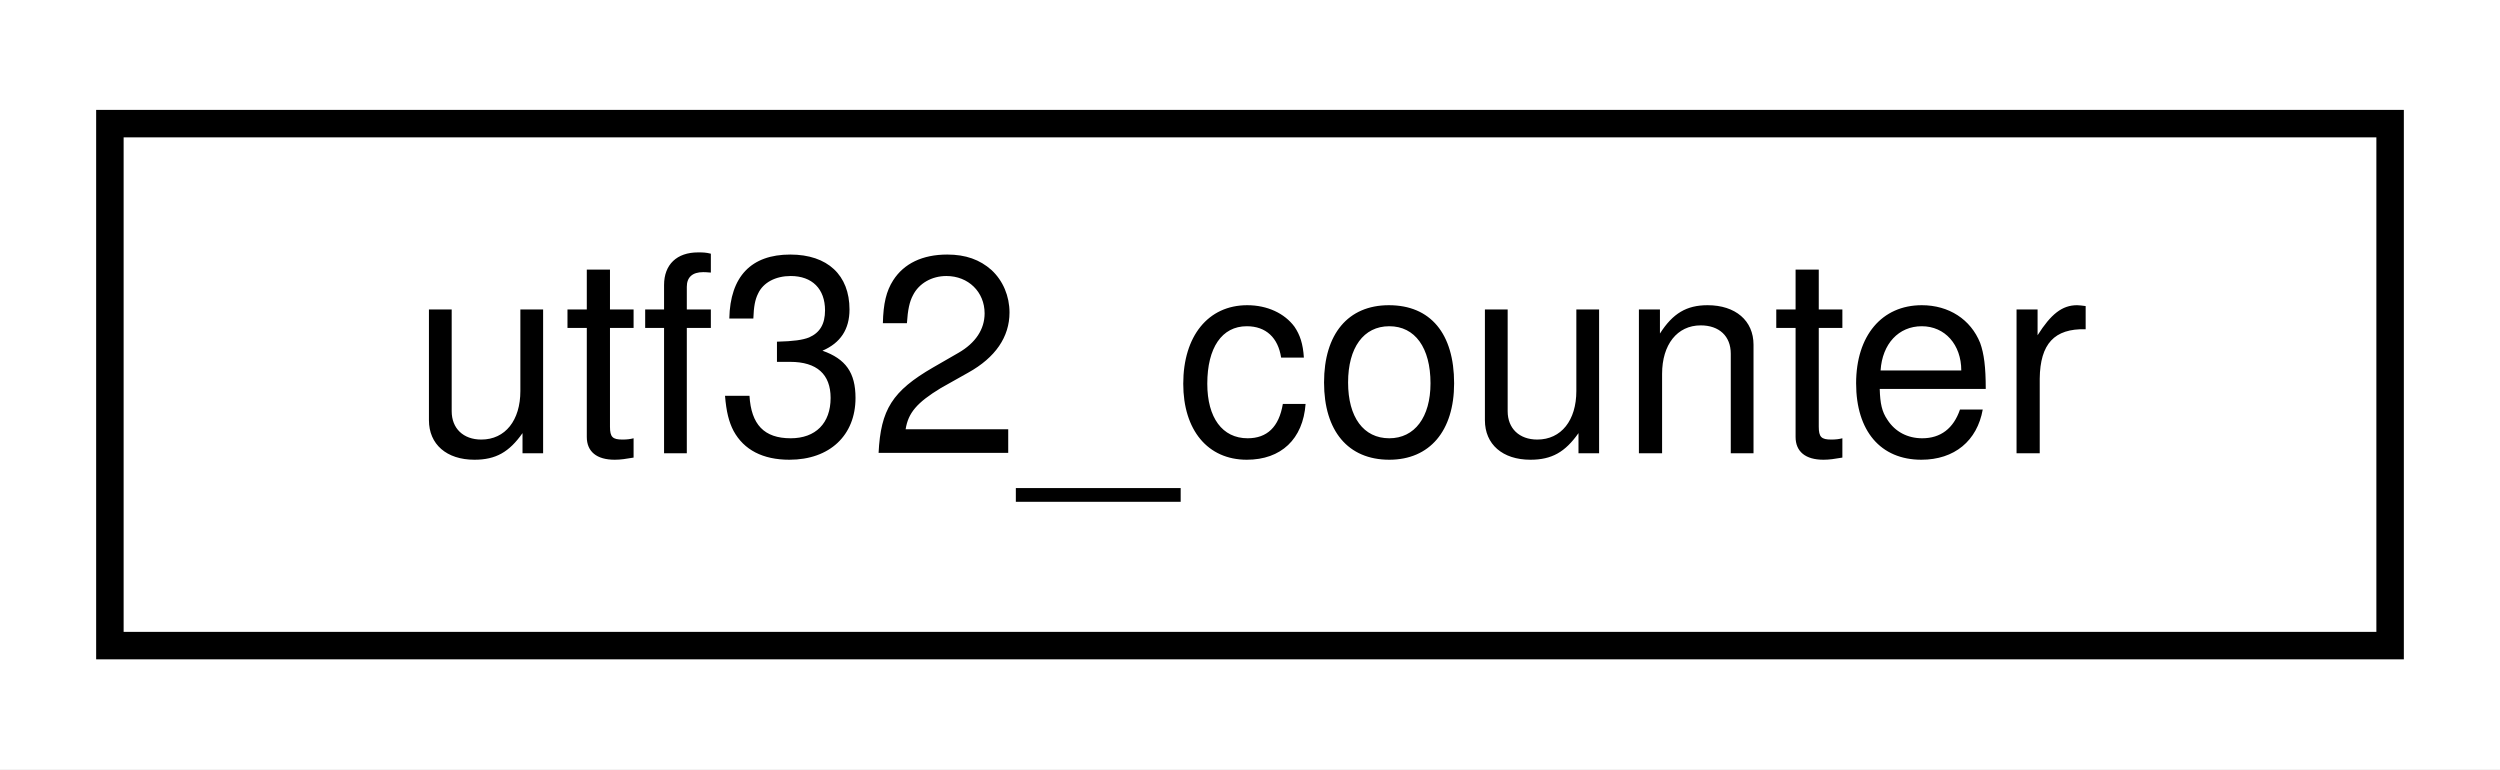
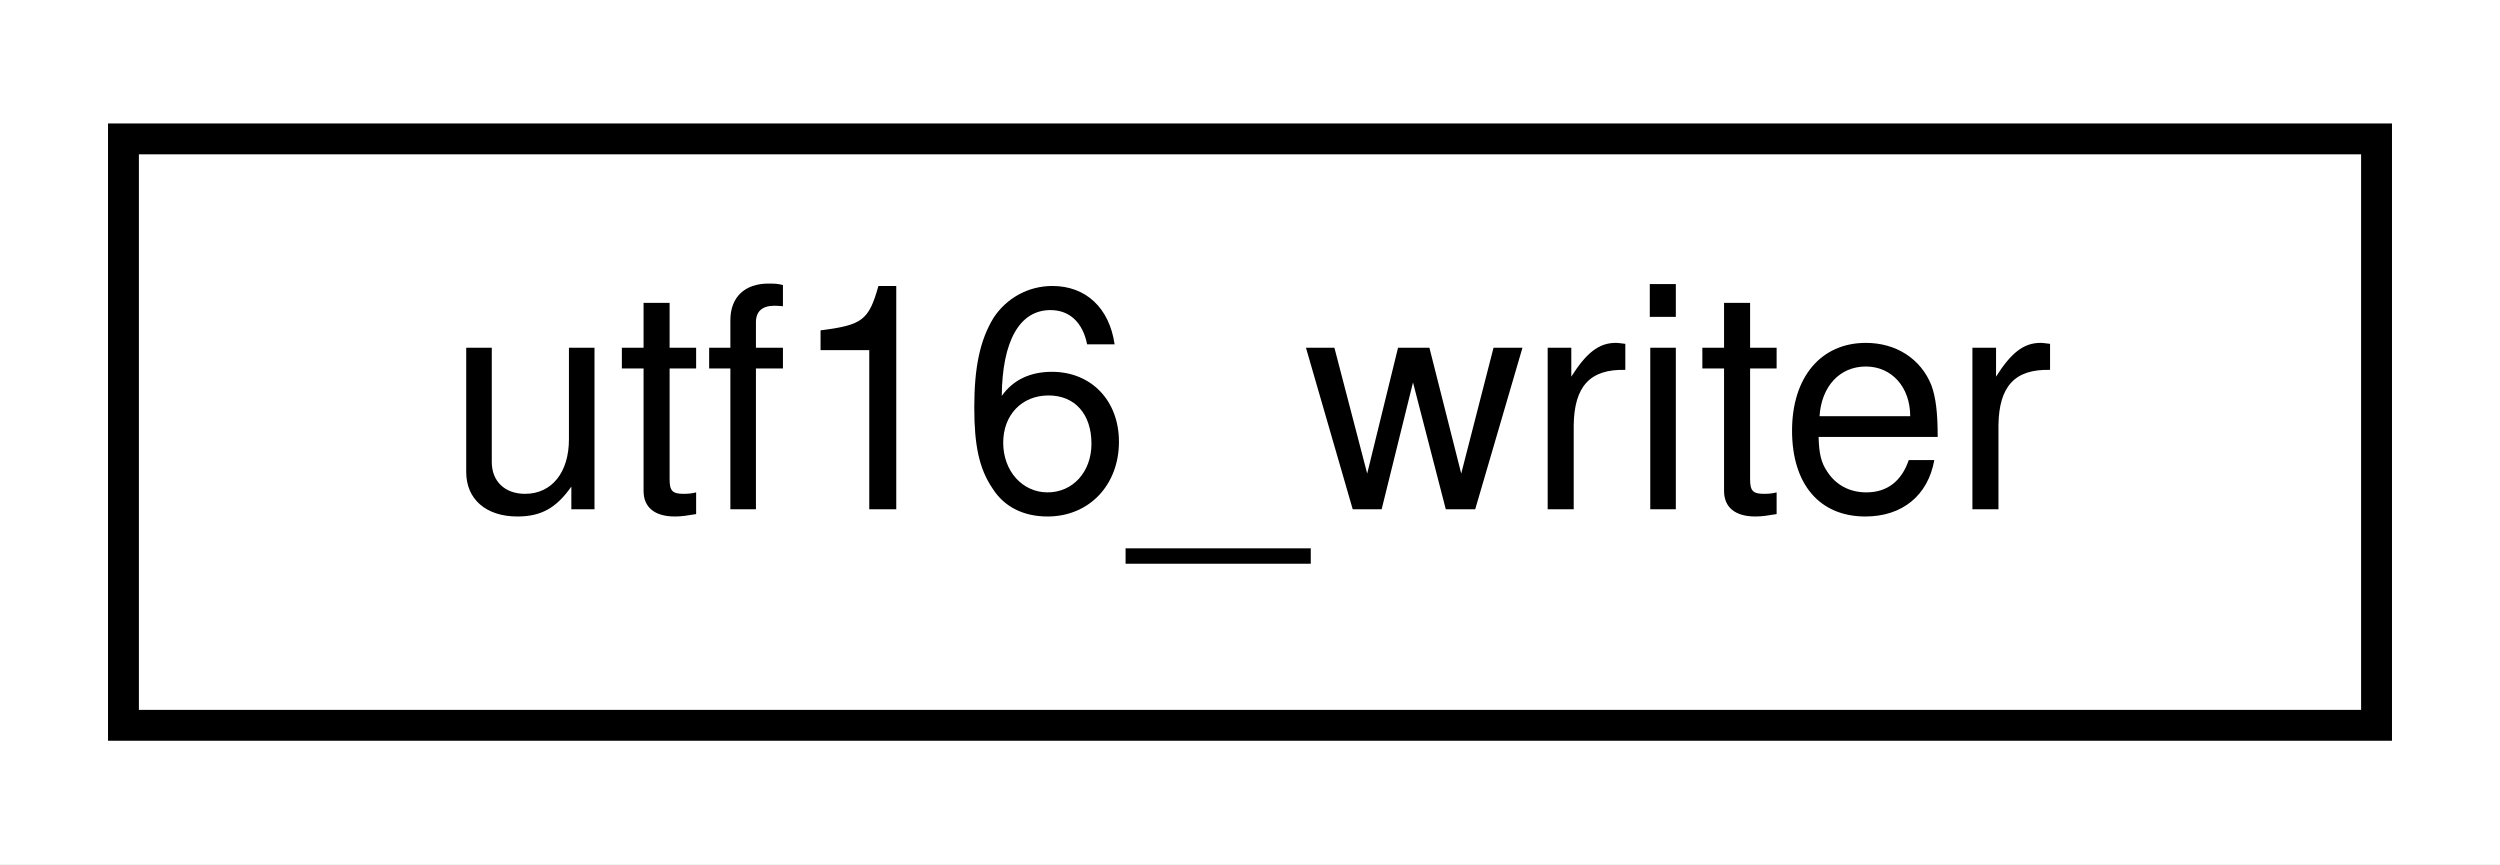
- <svg xmlns="http://www.w3.org/2000/svg" xmlns:xlink="http://www.w3.org/1999/xlink" width="91pt" height="28pt" viewBox="0.00 0.00 91.00 28.00">
+ <svg xmlns="http://www.w3.org/2000/svg" xmlns:xlink="http://www.w3.org/1999/xlink" width="81pt" height="28pt" viewBox="0.00 0.00 81.00 28.00">
  <g id="graph0" class="graph" transform="scale(1 1) rotate(0) translate(4 24)">
-     <polygon fill="white" stroke="none" points="-4,4 -4,-24 87,-24 87,4 -4,4" />
+     <polygon fill="white" stroke="none" points="-4,4 -4,-24 77,-24 77,4 -4,4" />
    <g id="node1" class="node">
      <g id="a_node1">
-         <a xlink:href="df/df0/structutf32__counter.html" target="_top" xlink:title="utf32_counter">
-           <polygon fill="white" stroke="black" points="0,-0.5 0,-19.5 83,-19.5 83,-0.5 0,-0.5" />
-           <text text-anchor="middle" x="41.5" y="-7.5" font-family="Helvetica,sans-Serif" font-size="10.00">utf32_counter</text>
+         <a xlink:href="dc/df5/structutf16__writer.html" target="_top" xlink:title="utf16_writer">
+           <polygon fill="white" stroke="black" points="0,-0.5 0,-19.5 73,-19.5 73,-0.5 0,-0.5" />
+           <text text-anchor="middle" x="36.5" y="-7.5" font-family="Helvetica,sans-Serif" font-size="10.00">utf16_writer</text>
        </a>
      </g>
    </g>
  </g>
</svg>
